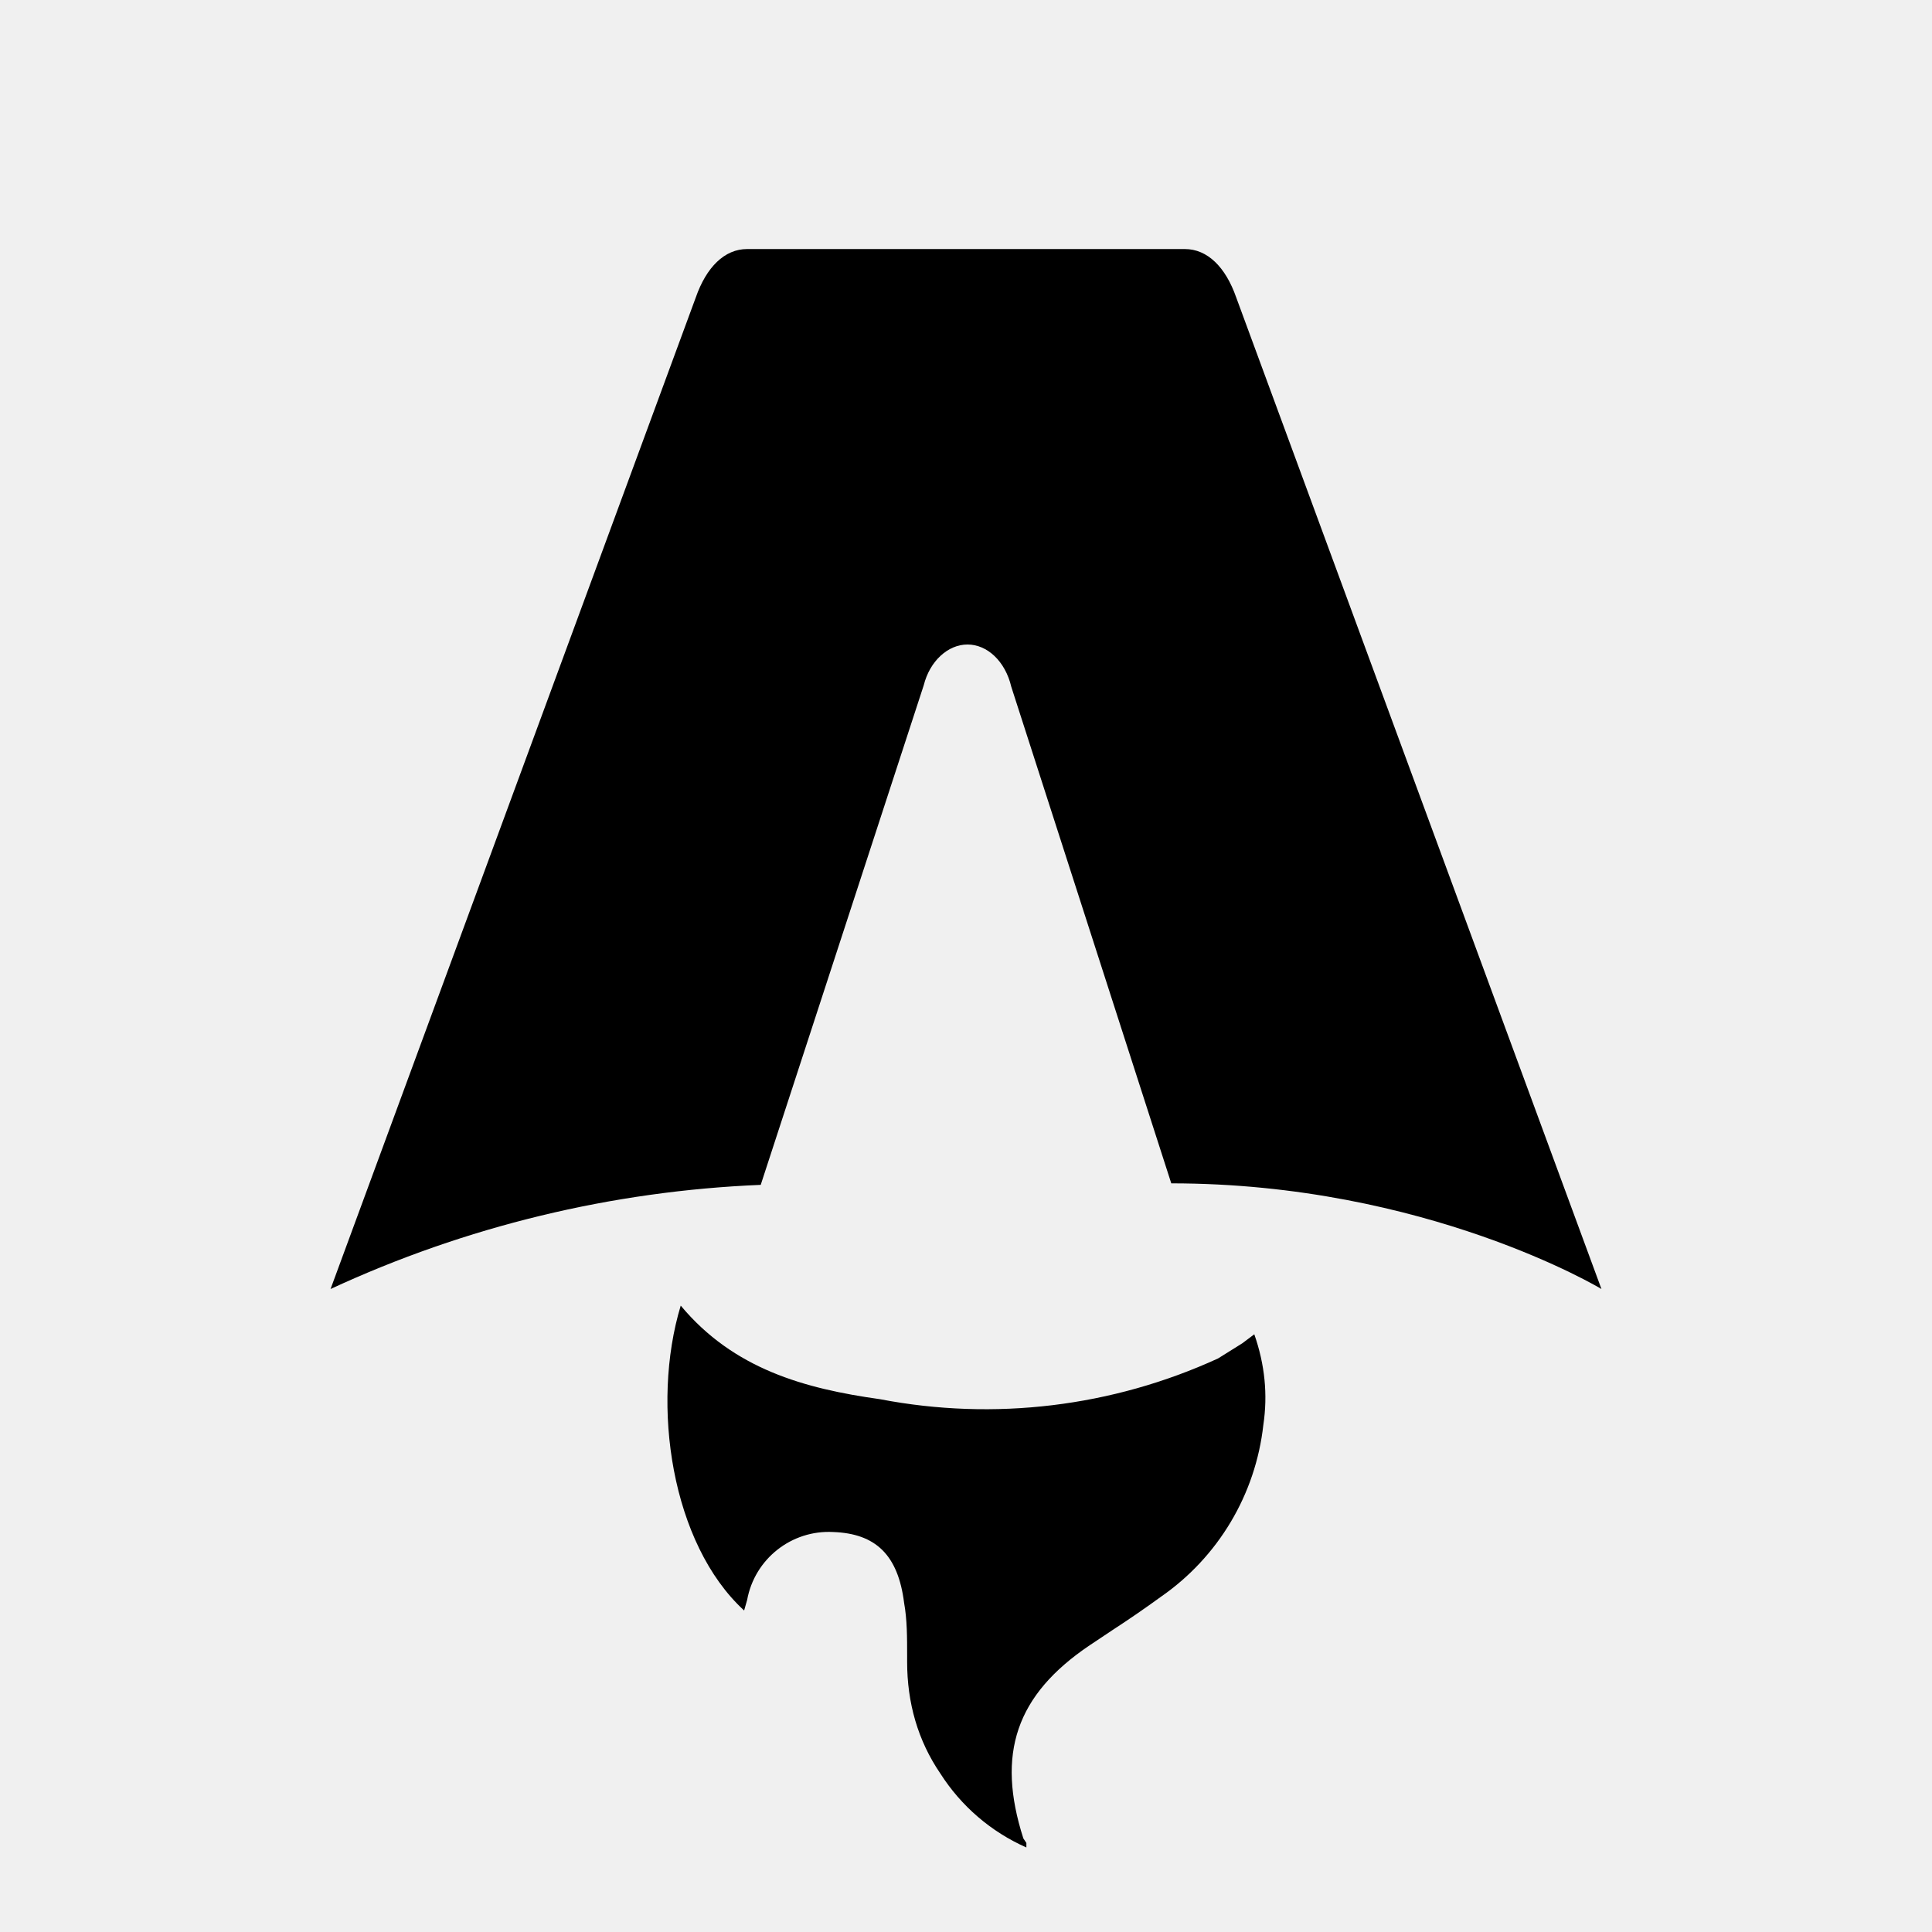
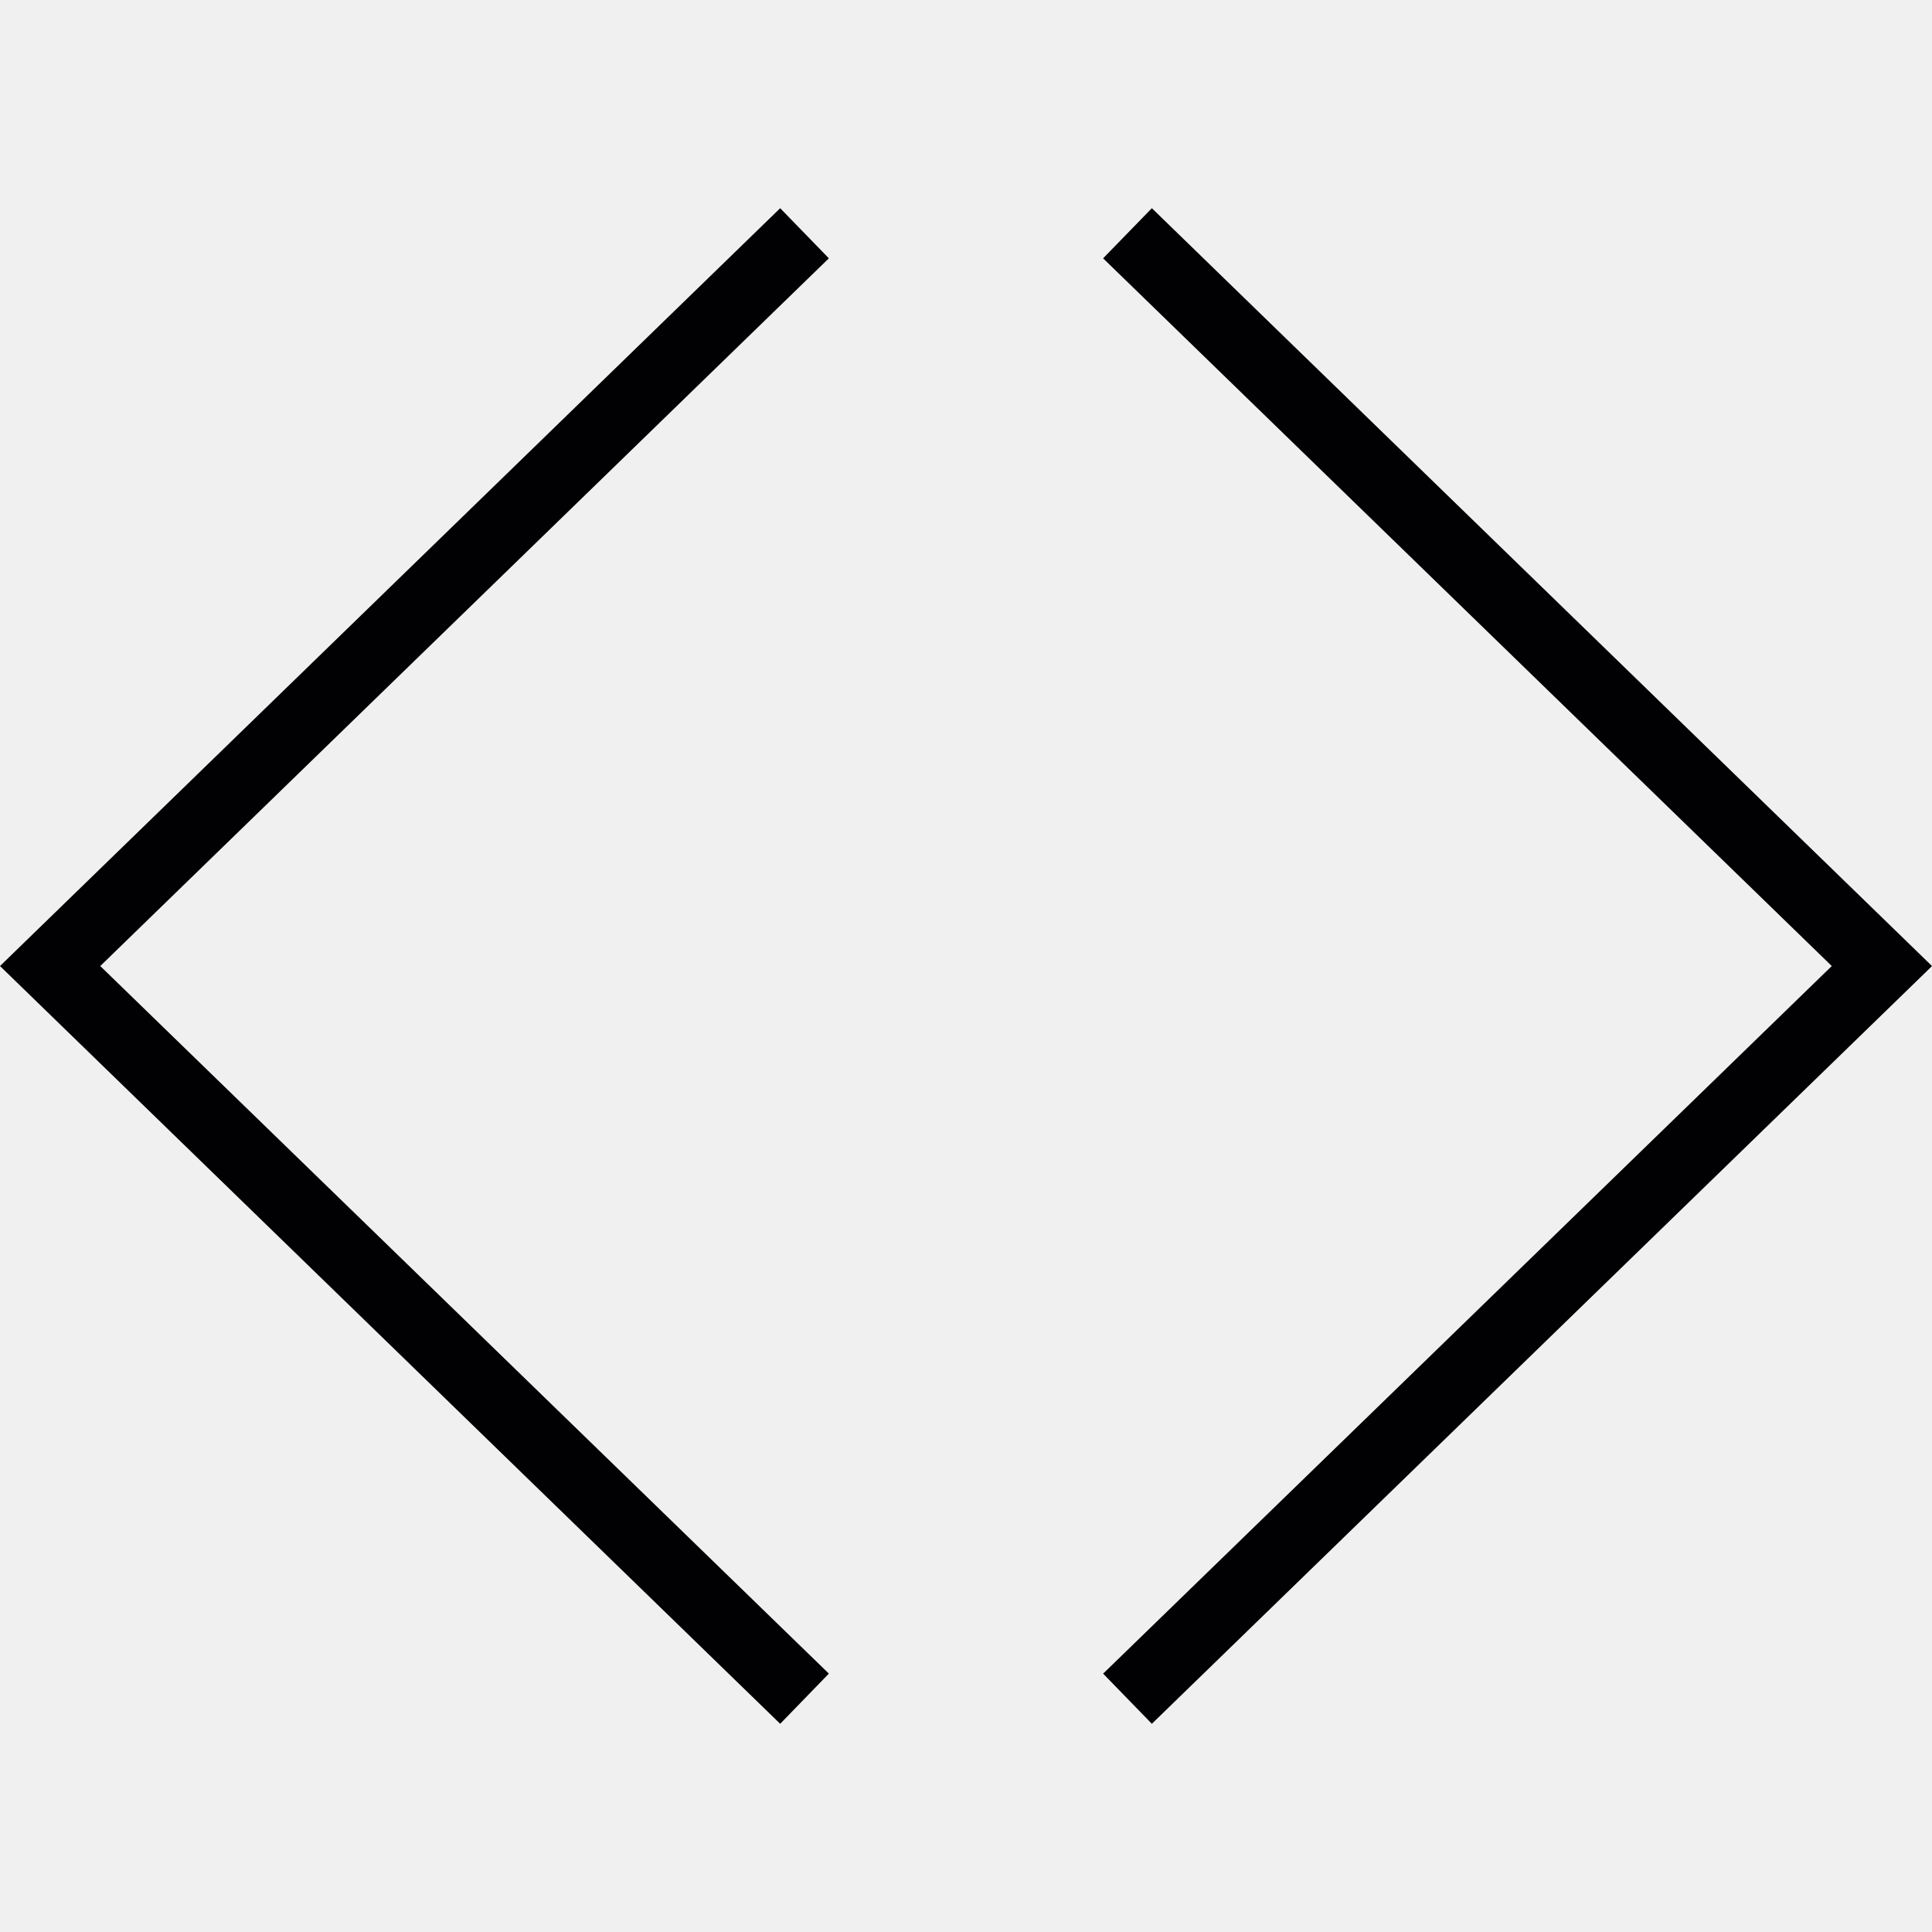
- <svg xmlns="http://www.w3.org/2000/svg" fill="none" viewBox="0 0 128 128">
-   <path d="M50.4 78.5a75.1 75.1 0 0 0-28.5 6.9l24.2-65.7c.7-2 1.9-3.2 3.4-3.2h29c1.5 0 2.7 1.2 3.4 3.2l24.2 65.7s-11.6-7-28.5-7L67 45.5c-.4-1.7-1.6-2.8-2.9-2.8-1.3 0-2.5 1.1-2.9 2.7L50.4 78.5Zm-1.1 28.2Zm-4.2-20.2c-2 6.6-.6 15.8 4.2 20.2a17.5 17.5 0 0 1 .2-.7 5.5 5.5 0 0 1 5.7-4.5c2.8.1 4.3 1.5 4.7 4.7.2 1.1.2 2.3.2 3.5v.4c0 2.7.7 5.2 2.2 7.4a13 13 0 0 0 5.7 4.9v-.3l-.2-.3c-1.8-5.6-.5-9.5 4.4-12.8l1.5-1a73 73 0 0 0 3.2-2.2 16 16 0 0 0 6.8-11.4c.3-2 .1-4-.6-6l-.8.6-1.6 1a37 37 0 0 1-22.4 2.7c-5-.7-9.7-2-13.2-6.2Z" />
-   <style>
-         path { fill: #000; }
-         @media (prefers-color-scheme: dark) {
-             path { fill: #FFF; }
-         }
-     </style>
+ <svg xmlns="http://www.w3.org/2000/svg" height="200px" width="200px" version="1.1" id="Capa_1" viewBox="0 0 198.83 198.83" xml:space="preserve" fill="#000000">
+   <g id="SVGRepo_bgCarrier" stroke-width="0" />
+   <g id="SVGRepo_tracerCarrier" stroke-linecap="round" stroke-linejoin="round" />
+   <g id="SVGRepo_iconCarrier">
+     <g>
+       <g>
+         <polygon style="fill:#010002;" points="118.542,21.428 113.525,26.585 188.516,99.419 113.99,171.794 113.525,172.238 118.542,177.402 198.358,99.884 198.83,99.419 " />
+         <polygon style="fill:#010002;" points="85.302,26.585 80.292,21.428 0.476,98.957 0,99.419 80.292,177.402 85.302,172.238 10.318,99.419 84.837,27.036 " />
+       </g>
+     </g>
+   </g>
</svg>
